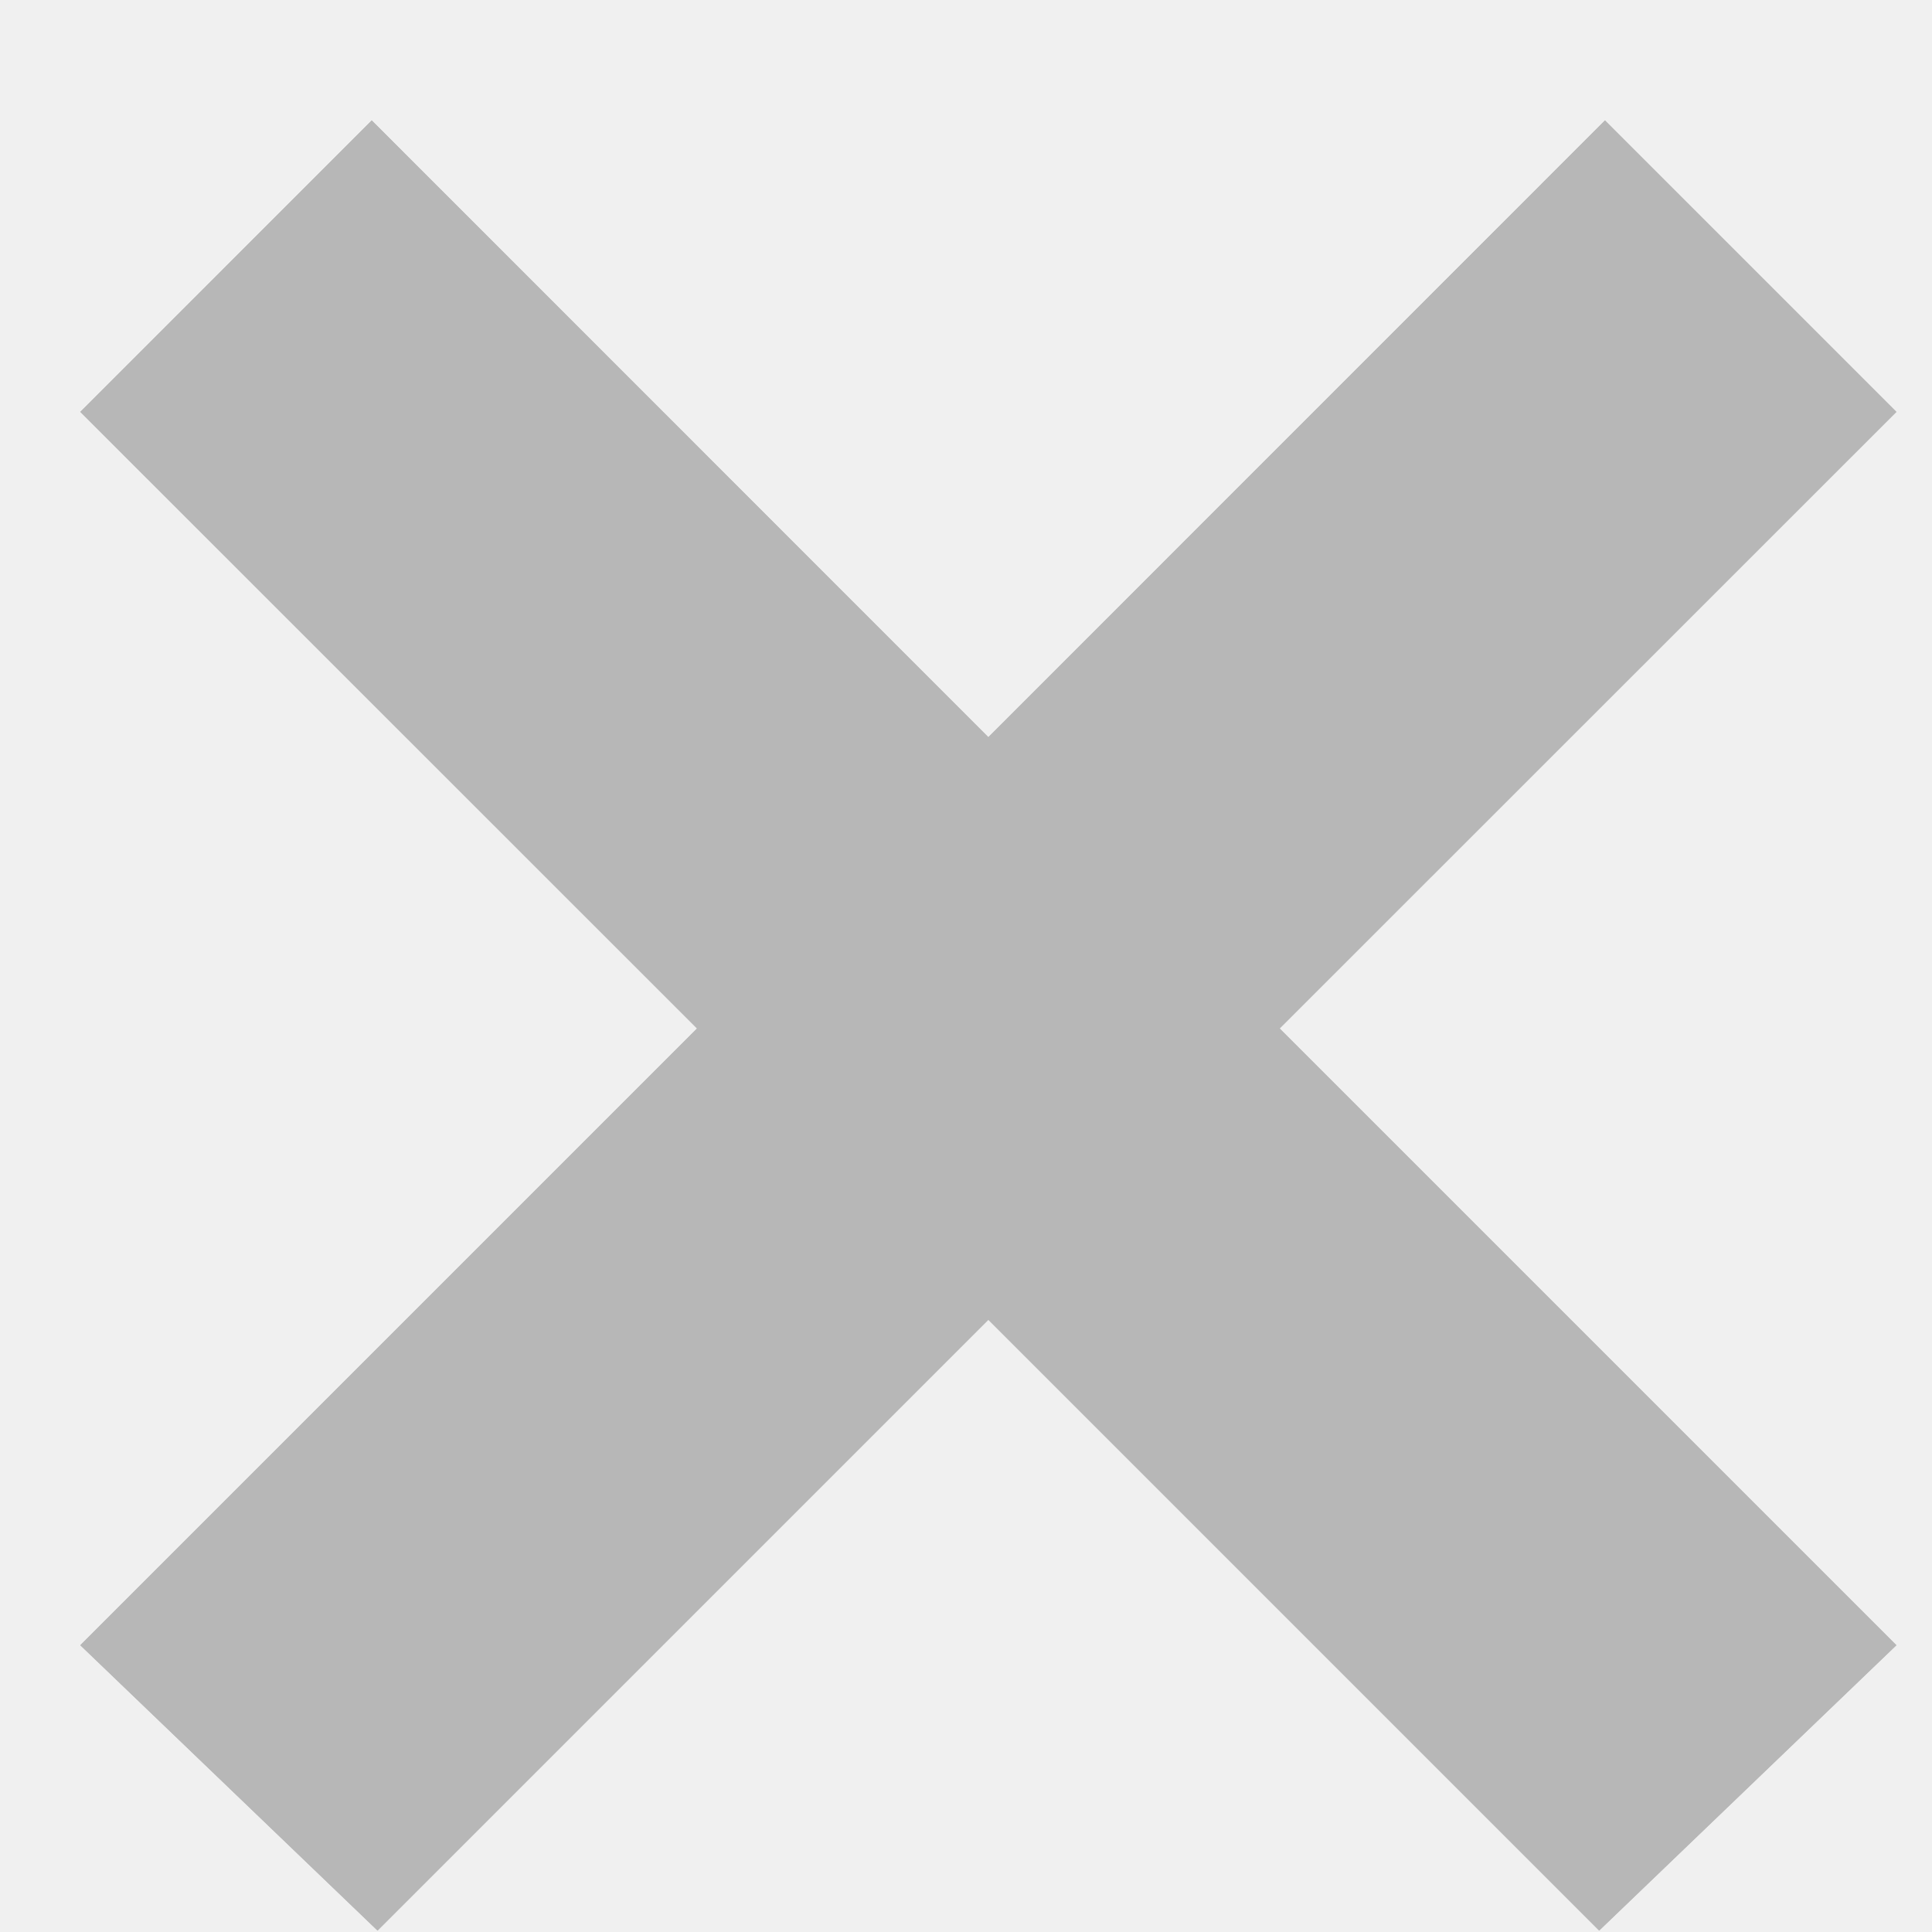
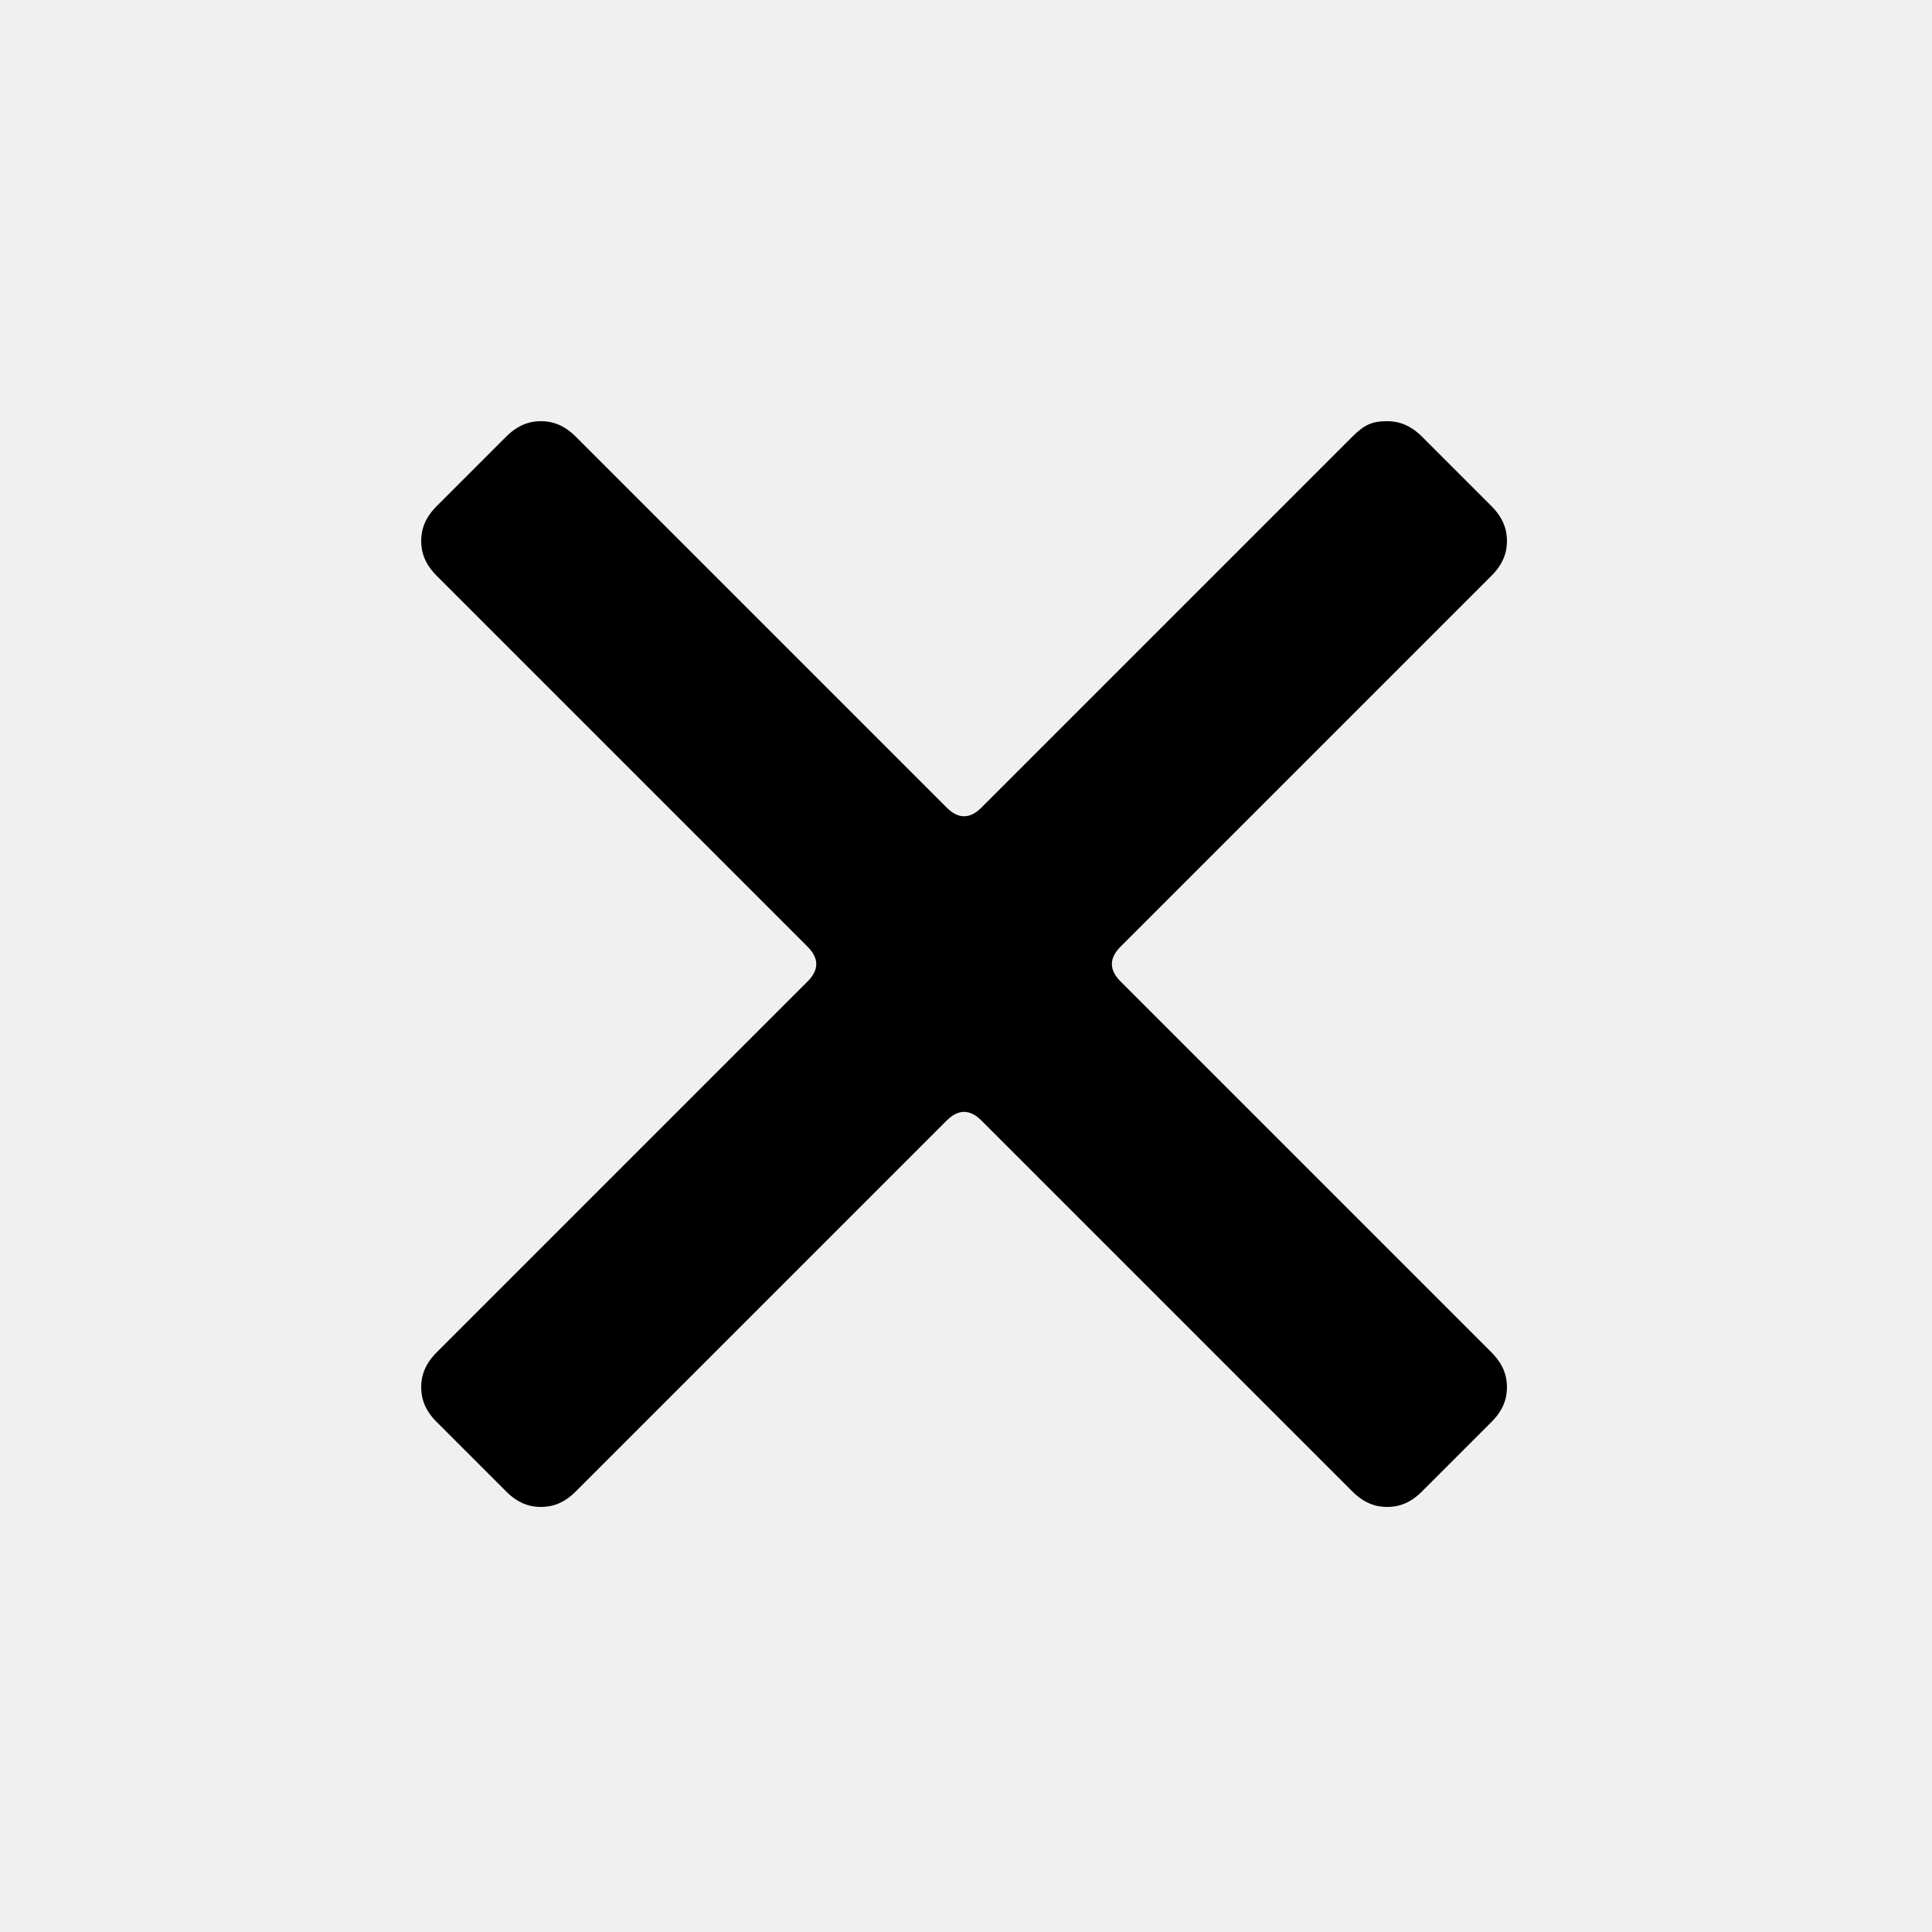
- <svg xmlns="http://www.w3.org/2000/svg" xmlns:xlink="http://www.w3.org/1999/xlink" width="13px" height="13px" viewBox="0 0 13 13" version="1.1">
-   <defs>
-     <path d="M14.149,3.91 L16.11,5.871 L11.96,10.02 L16.11,14.17 L14.11,16.09 L10,11.98 L5.89,16.09 L3.89,14.17 L8.04,10.02 L3.89,5.871 L5.851,3.91 L10,8.06 L14.149,3.91 Z" id="path-1" />
-   </defs>
-   <g id="Desktop-(XL)" stroke="none" stroke-width="1" fill="none" fill-rule="evenodd">
-     <g id="sign-up-student-03.1" transform="translate(-1334, -710)">
-       <g id="section" transform="translate(269.5, 255)">
-         <g id="01-program" transform="translate(682.5, 343)">
-           <g id="item" transform="translate(28, 106.75)">
-             <g id="icon/close" transform="translate(350.6504, 2.150391)">
-               <mask id="mask-2" fill="white">
-                 <use xlink:href="#path-1" />
-               </mask>
-               <use id="Mask" fill="#B7B7B7" fill-rule="nonzero" xlink:href="#path-1" />
-               <g id="color/b7b7b7" mask="url(#mask-2)" fill="#B7B7B7" fill-rule="evenodd">
-                 <g transform="translate(0.016406, 0.129688)" id="Rectangle">
-                   <rect x="0" y="0" width="20.003" height="20.003" />
-                 </g>
-               </g>
-             </g>
-           </g>
-         </g>
-       </g>
-     </g>
-   </g>
+ <svg xmlns="http://www.w3.org/2000/svg" viewBox="0 0 50 50">
+   <path d="M29 25.4c-.3-.3-.3-.6 0-.9l9.6-9.6c.3-.3.4-.6.4-.9 0-.3-.1-.6-.4-.9l-1.8-1.8c-.3-.3-.6-.4-.9-.4-.4 0-.6.1-.9.4l-9.6 9.6c-.3.3-.6.3-.9 0l-9.6-9.6c-.3-.3-.6-.4-.9-.4-.3 0-.6.1-.9.4l-1.8 1.8c-.3.3-.4.6-.4.9 0 .3.1.6.4.9l9.6 9.6c.3.3.3.6 0 .9L11.3 35c-.3.3-.4.6-.4.9 0 .3.1.6.4.9l1.8 1.8c.3.3.6.4.9.4.3 0 .6-.1.9-.4l9.6-9.6c.3-.3.6-.3.9 0l9.6 9.6c.3.3.6.4.9.4.3 0 .6-.1.9-.4l1.8-1.8c.3-.3.4-.6.4-.9 0-.3-.1-.6-.4-.9L29 25.4z" />
</svg>
